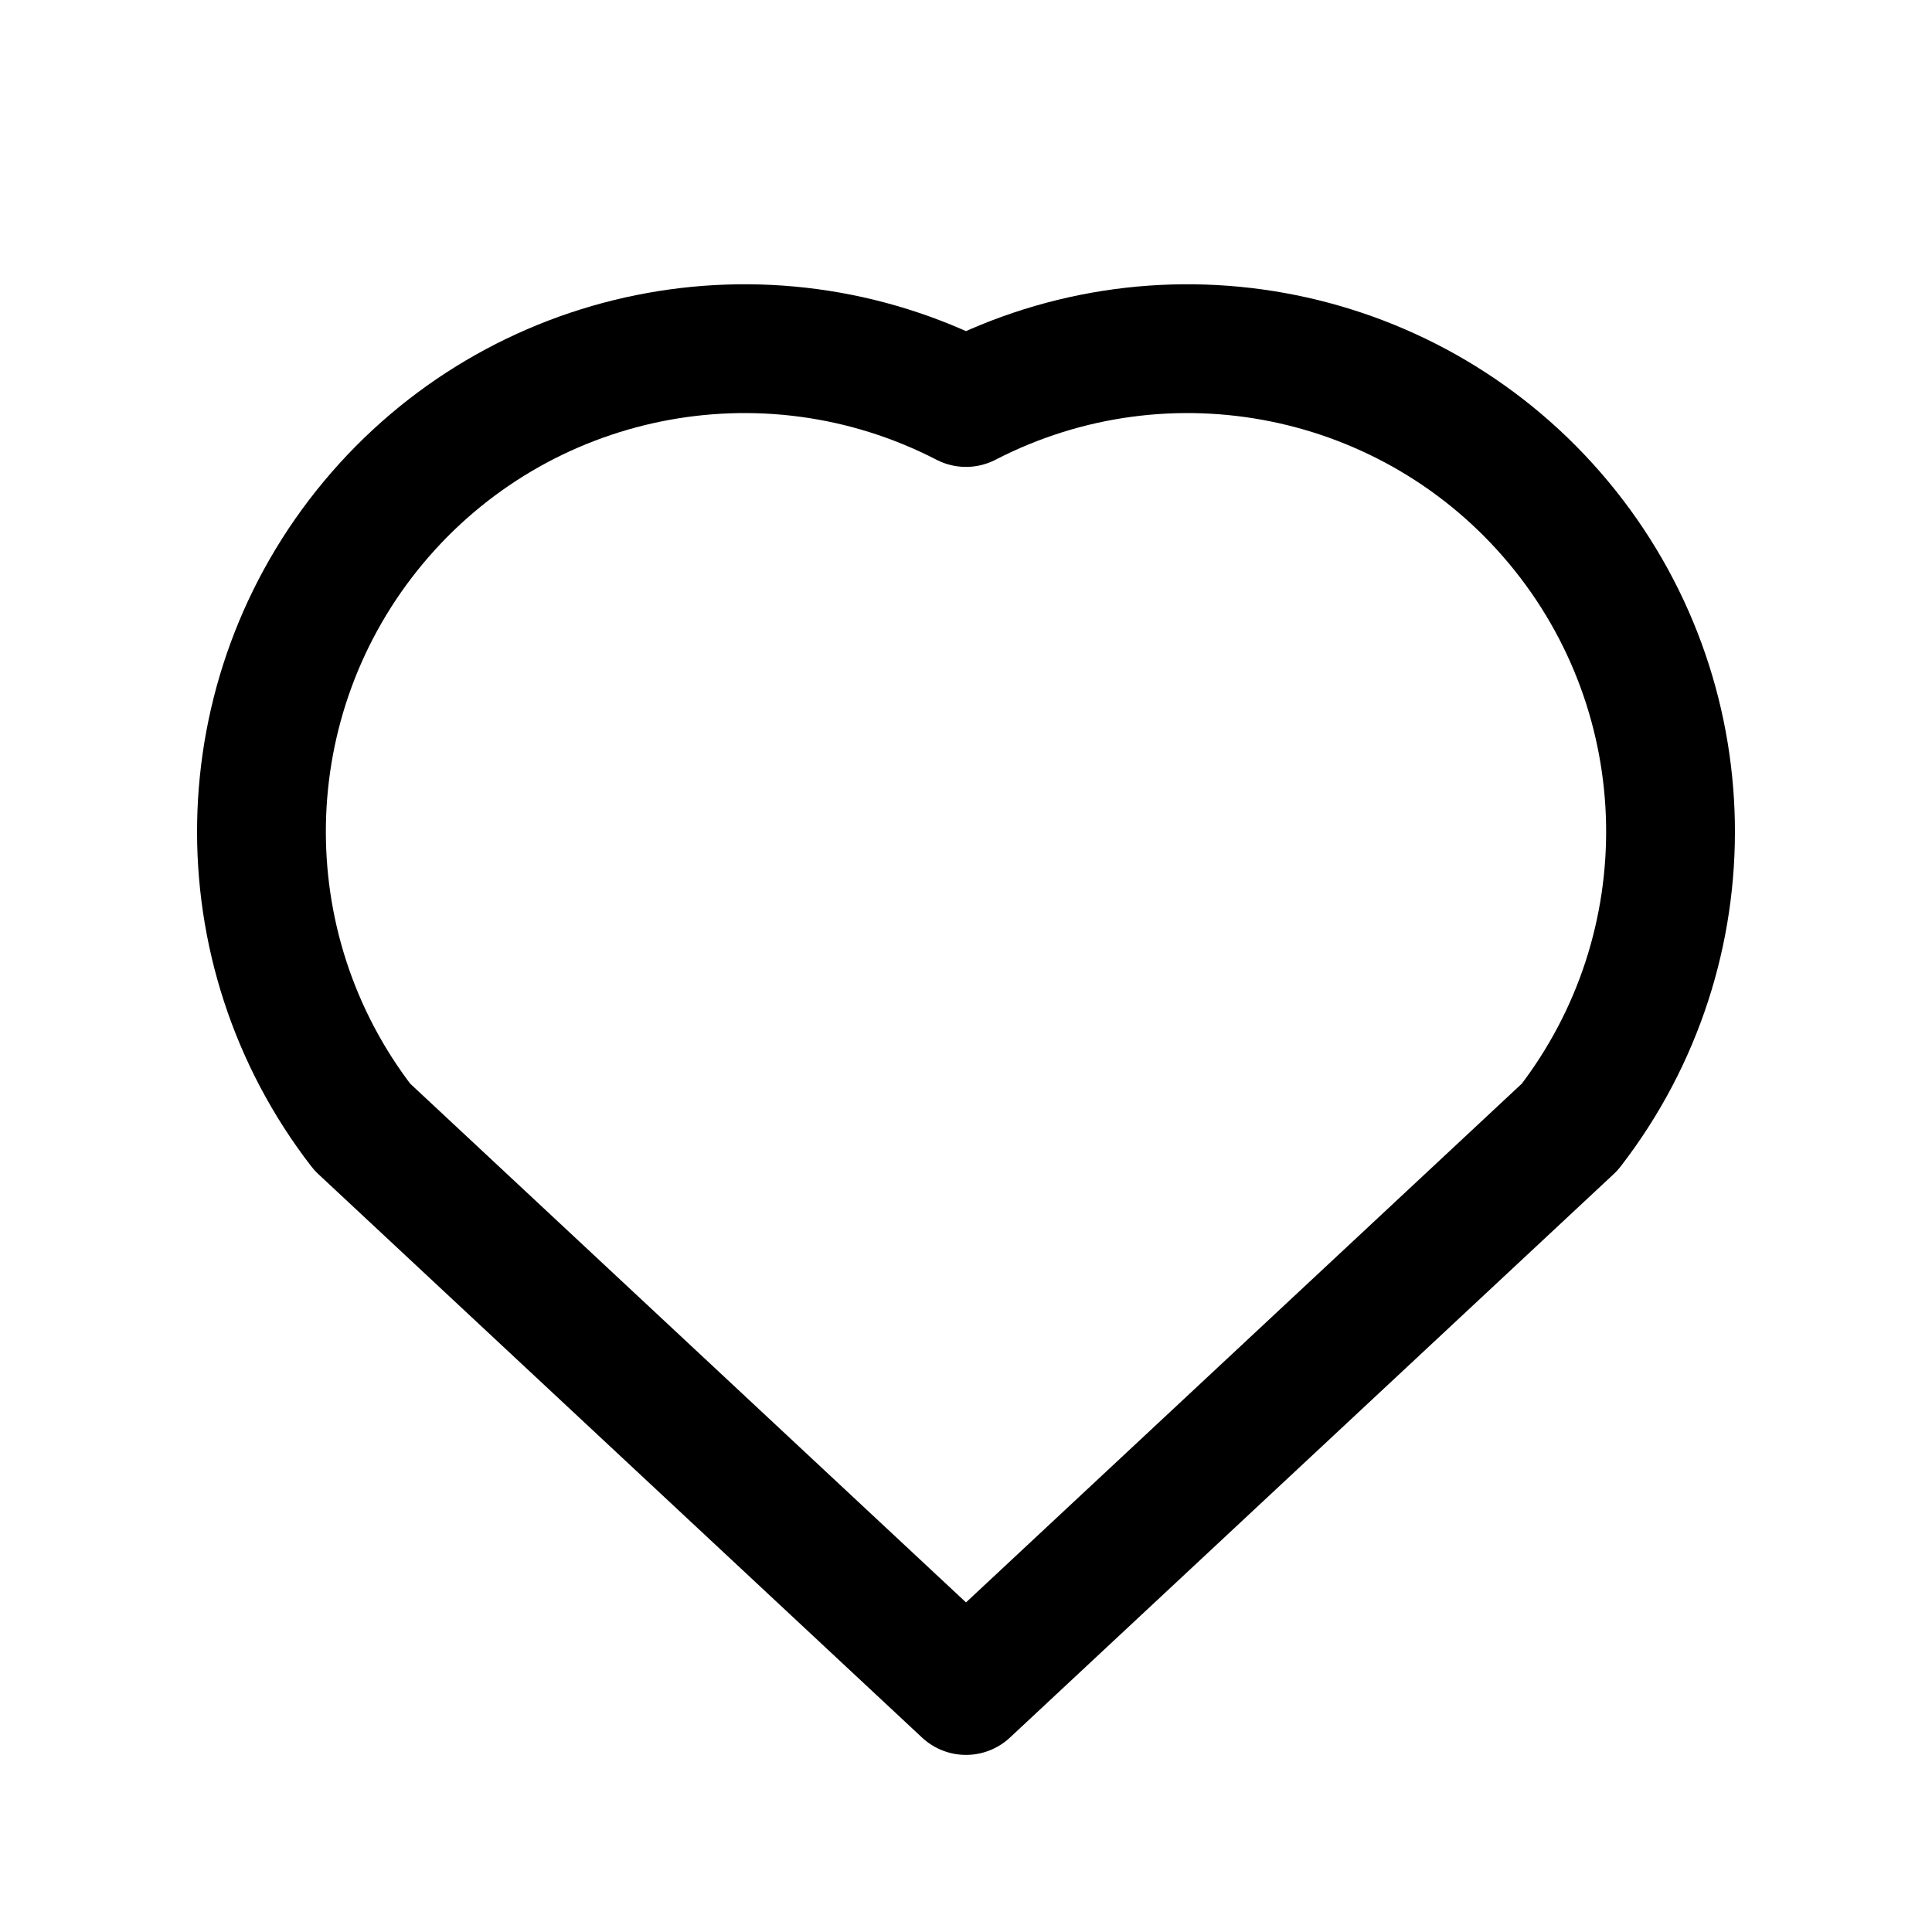
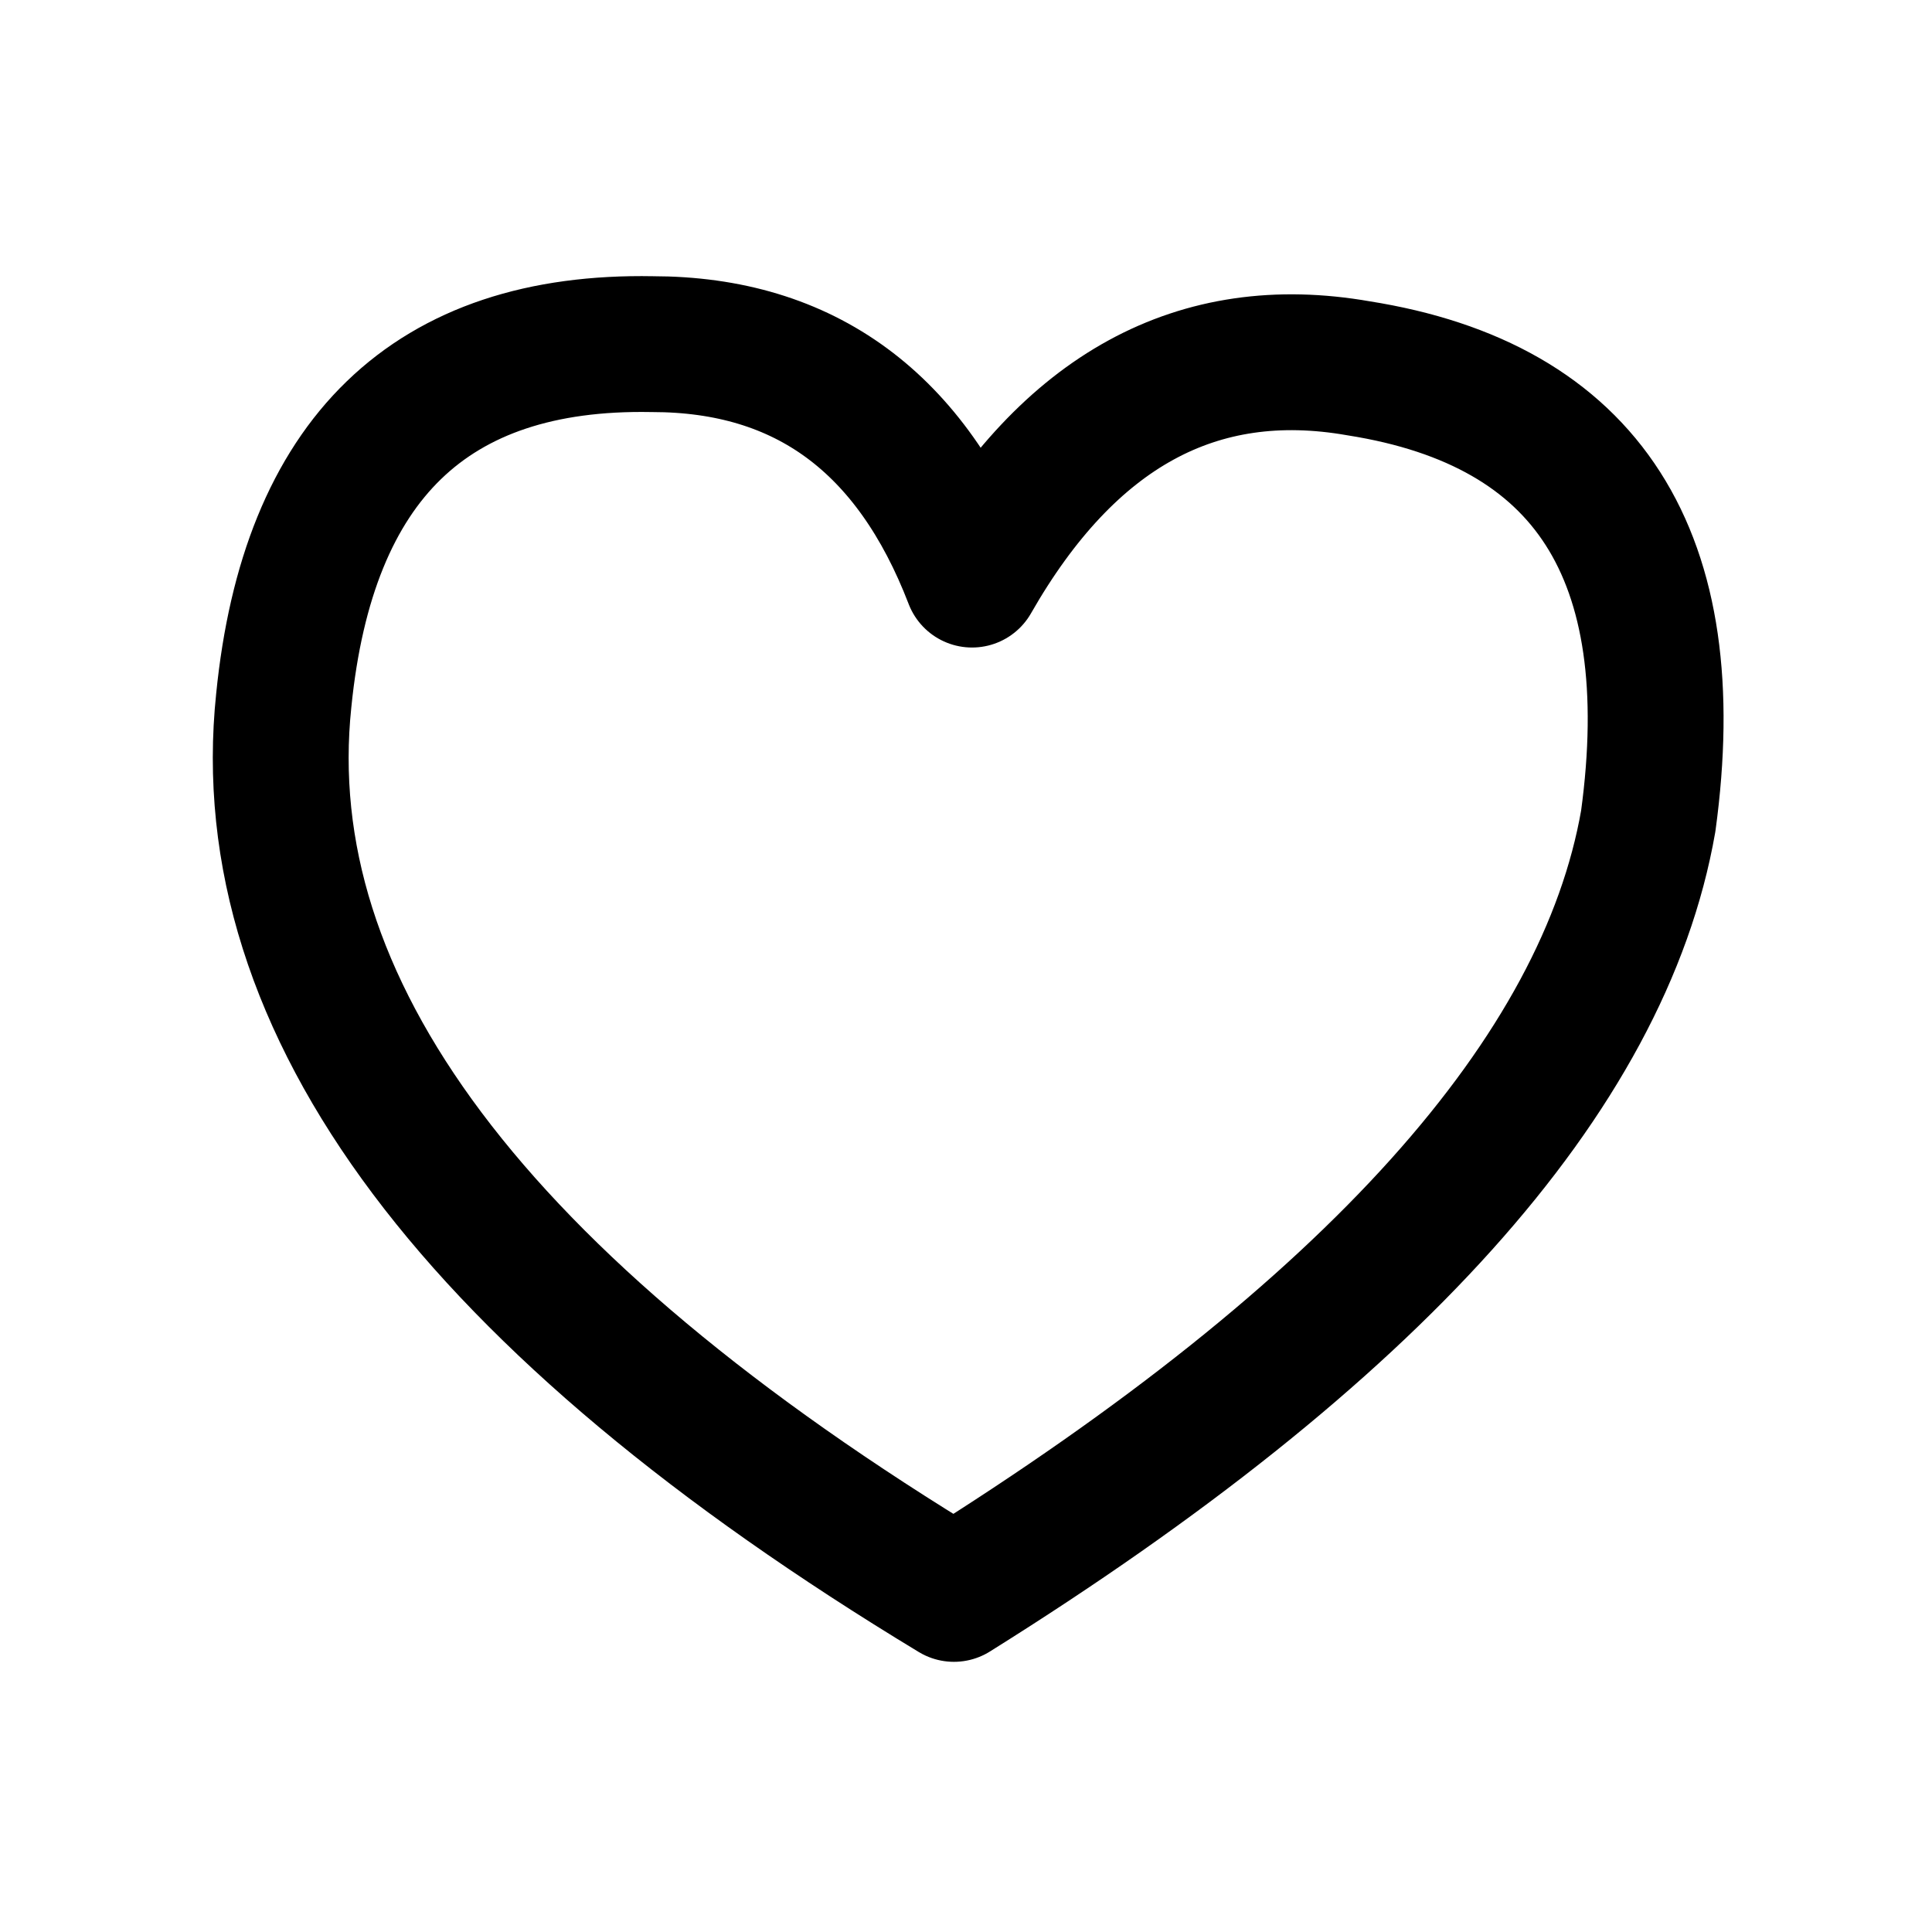
- <svg xmlns="http://www.w3.org/2000/svg" width="24" height="24" viewBox="0 0 24 24" fill="none" stroke="#000" stroke-width="1.6" stroke-linecap="round" stroke-linejoin="round">
-   <path d="M12 21 4.5 14a6 6 0 0 1 7.5-9 6 6 0 0 1 7.5 9Z" />
+ <svg xmlns="http://www.w3.org/2000/svg" width="32" height="32" viewBox="0 0 32 32" fill="none" stroke="#000" stroke-width="2.25" stroke-linecap="round" stroke-linejoin="round">
+   <path d="M15.8 26.4Q3.9 19.2 4.7 11.6Q5.3 5.6 10.8 5.7Q14.6 5.7 16.1 9.6Q18.5 5.4 22.5 6.1Q28.2 7 27.3 13.6Q26.2 19.9 15.8 26.4Z" />
</svg>
